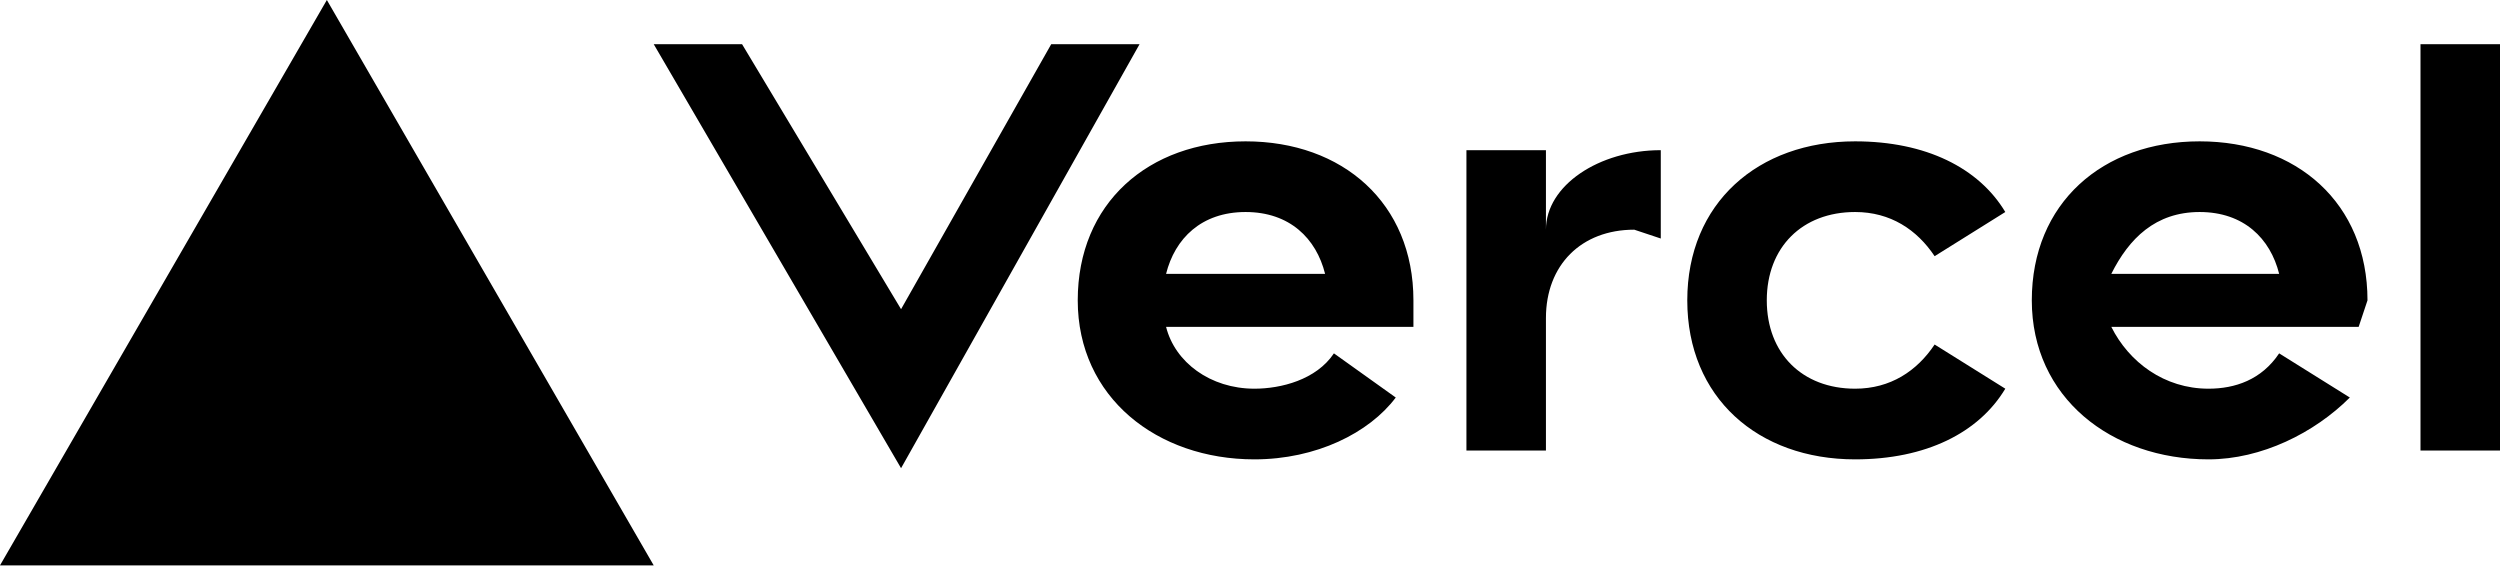
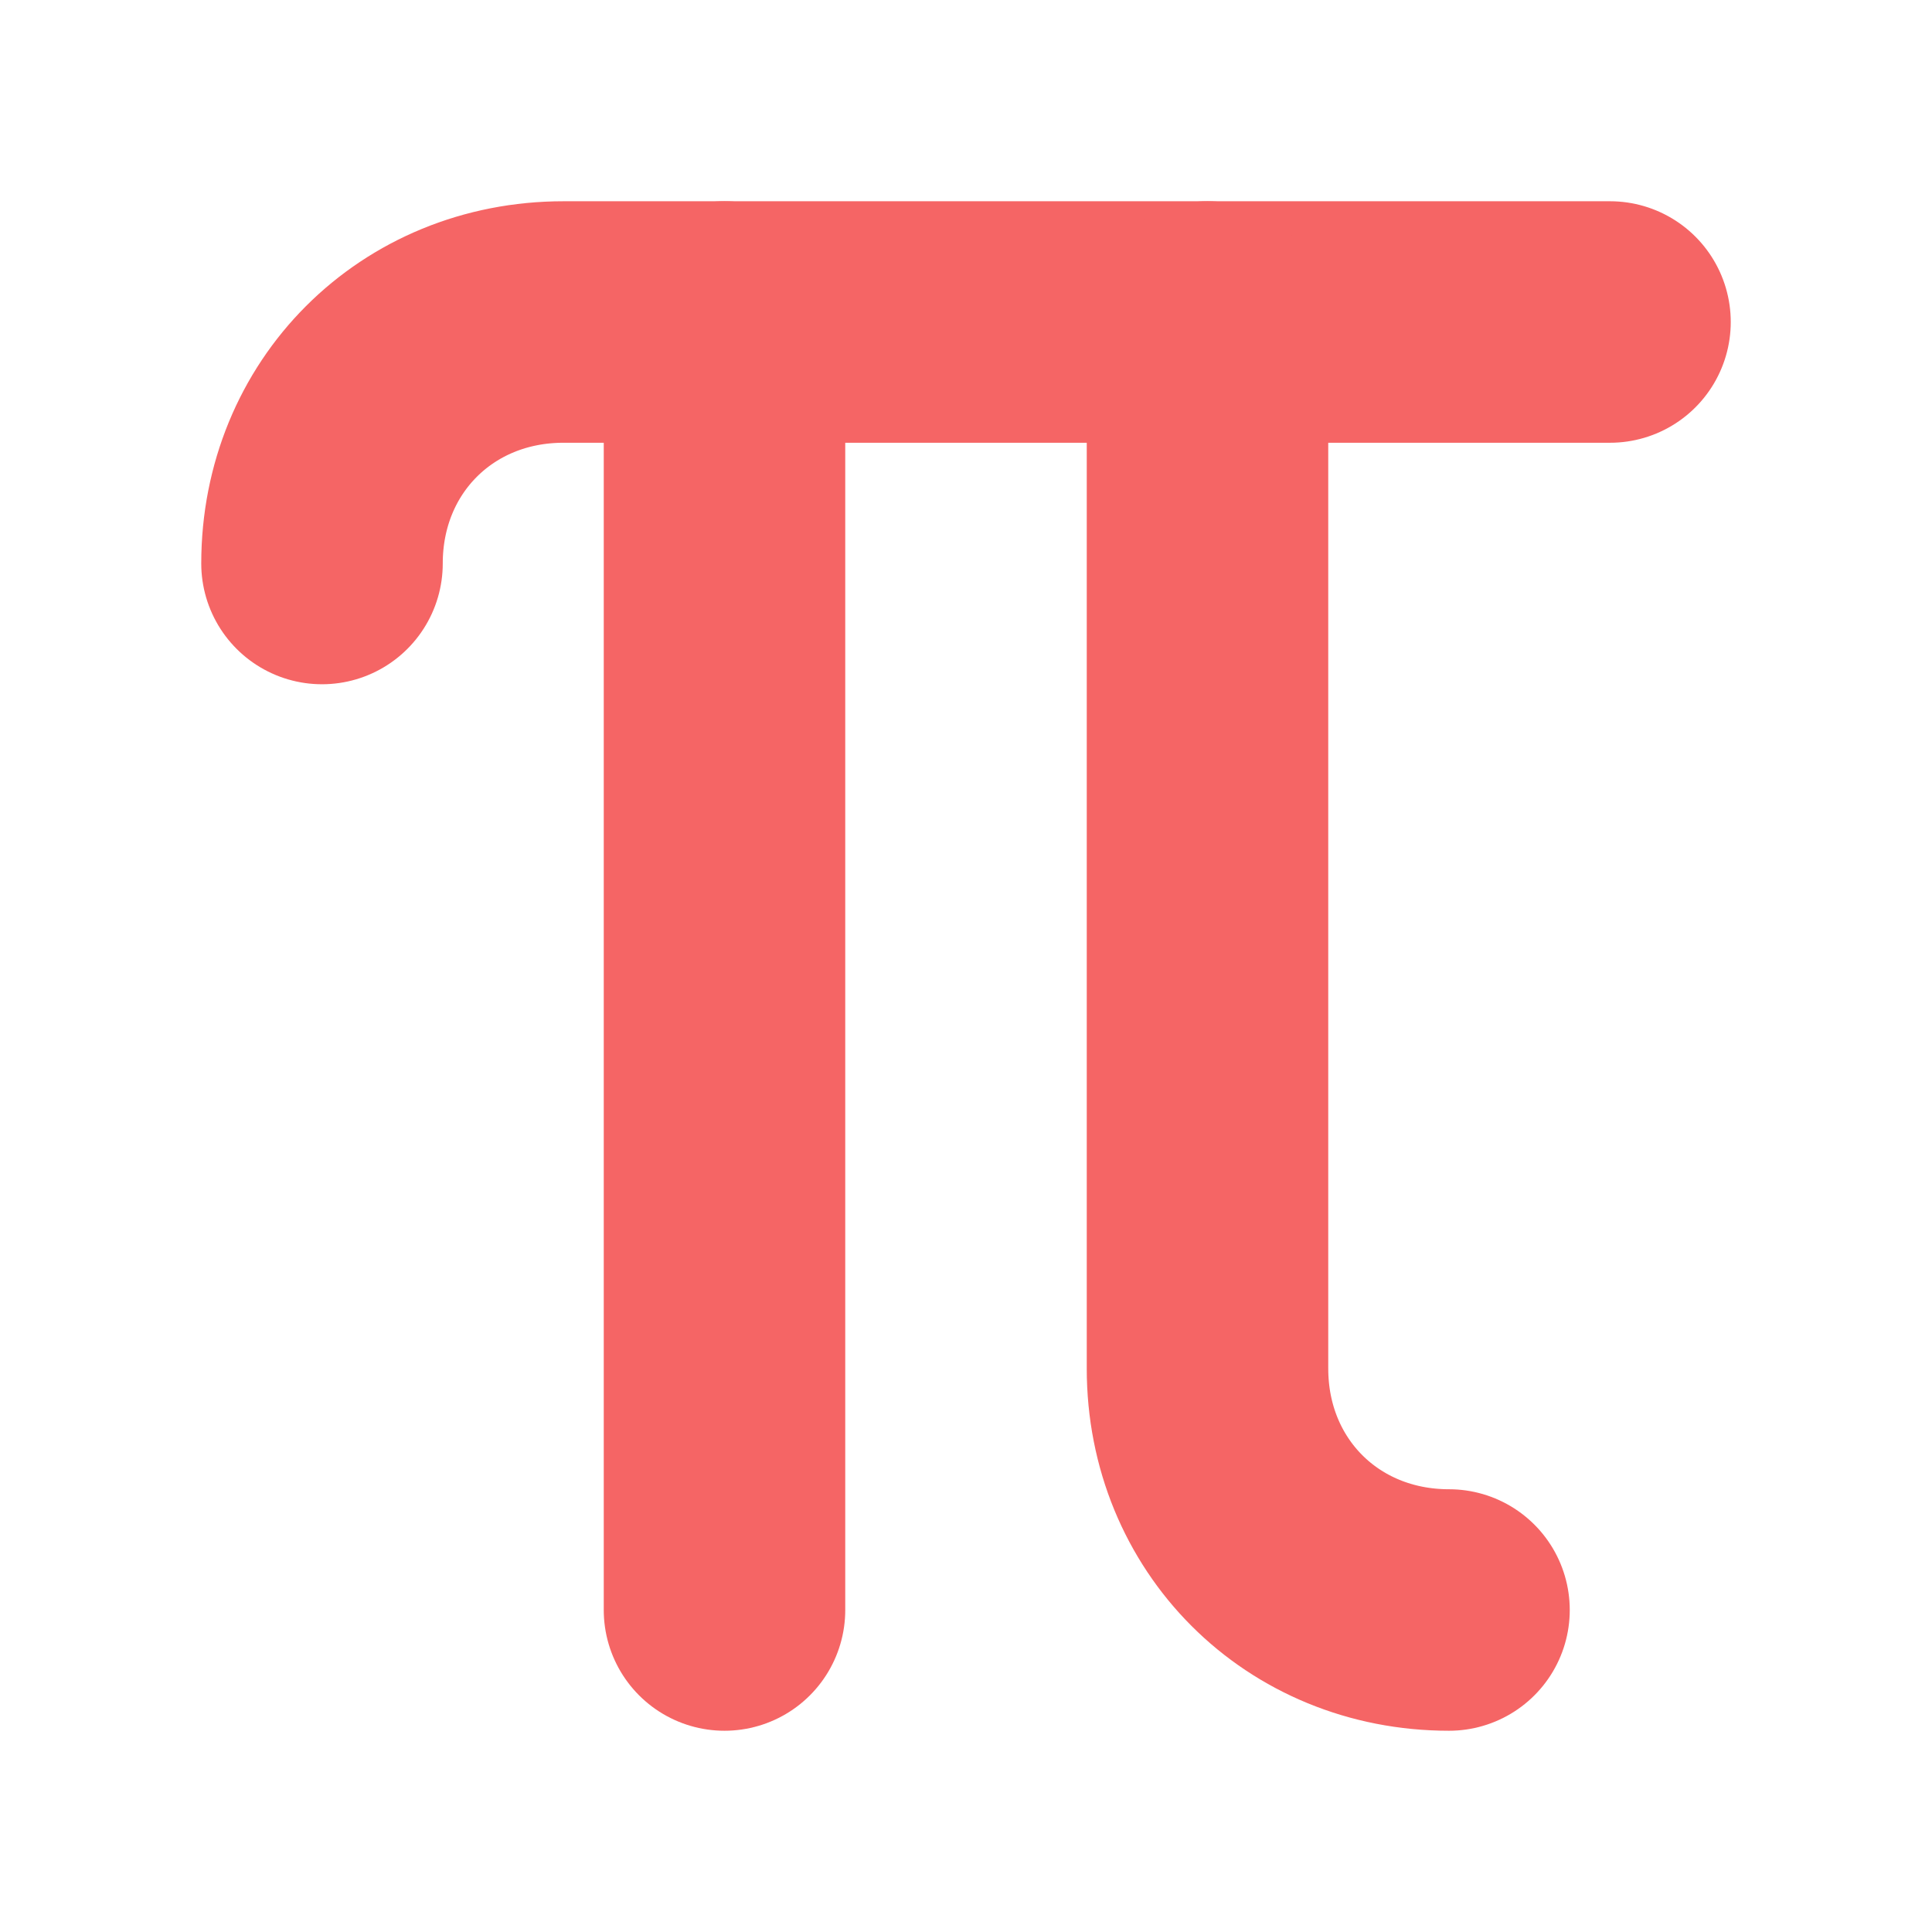
- <svg xmlns="http://www.w3.org/2000/svg" fill="none" viewBox="0 0 283 64">
-   <path fill="black" d="M141 16c-11 0-19 7-19 18s9 18 20 18c7 0 13-3 16-7l-7-5c-2 3-6 4-9 4-5 0-9-3-10-7h28v-3c0-11-8-18-19-18zm-9 15c1-4 4-7 9-7s8 3 9 7h-18zm117-15c-11 0-19 7-19 18s9 18 20 18c6 0 12-3 16-7l-8-5c-2 3-5 4-8 4-5 0-9-3-11-7h28l1-3c0-11-8-18-19-18zm-10 15c2-4 5-7 10-7s8 3 9 7h-19zm-39 3c0 6 4 10 10 10 4 0 7-2 9-5l8 5c-3 5-9 8-17 8-11 0-19-7-19-18s8-18 19-18c8 0 14 3 17 8l-8 5c-2-3-5-5-9-5-6 0-10 4-10 10zm83-29v46h-9V5h9zM37 0l37 64H0L37 0zm92 5-27 48L74 5h10l18 30 17-30h10zm59 12v10l-3-1c-6 0-10 4-10 10v15h-9V17h9v9c0-5 6-9 13-9z" />
+ <svg xmlns="http://www.w3.org/2000/svg" width="32" height="32" viewBox="0 0 24 24" fill="none" stroke="#F56565" stroke-width="3" stroke-linecap="round" stroke-linejoin="round" class="lucide lucide-pi">
+   <line x1="9" x2="9" y1="4" y2="20" />
+   <path d="M4 7c0-1.7 1.3-3 3-3h13" />
+   <path d="M18 20c-1.7 0-3-1.3-3-3V4" />
</svg>
